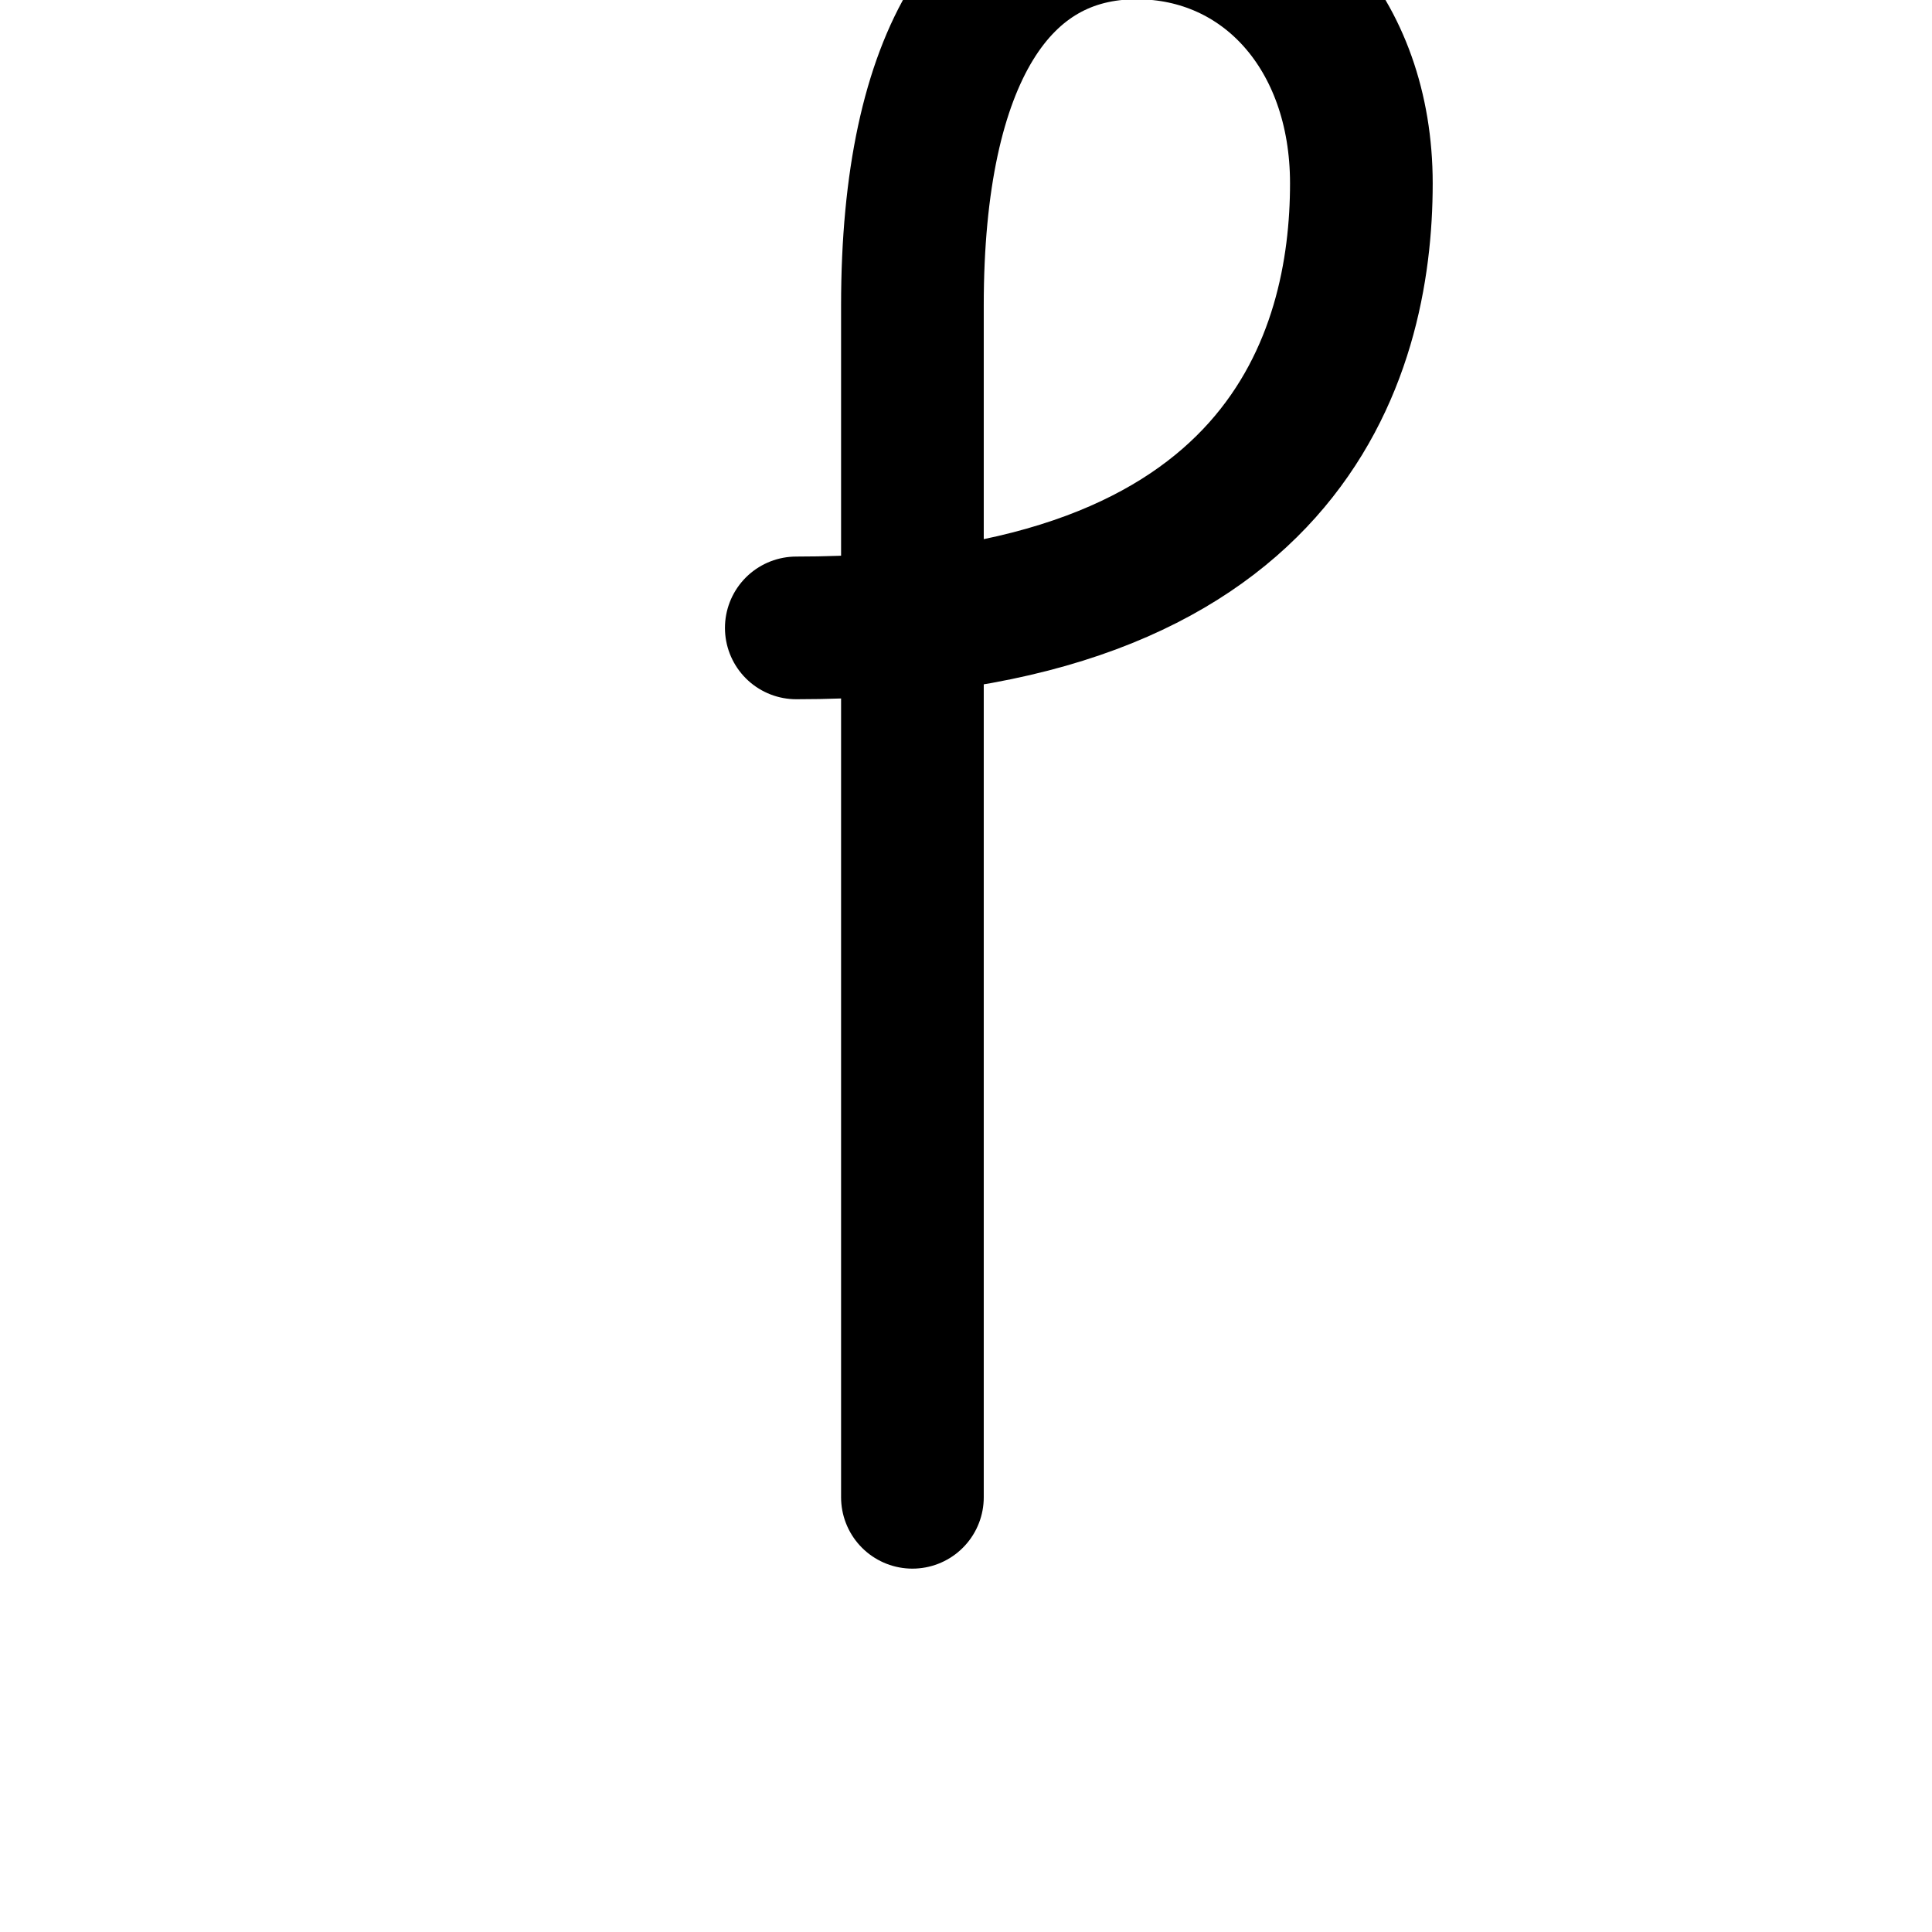
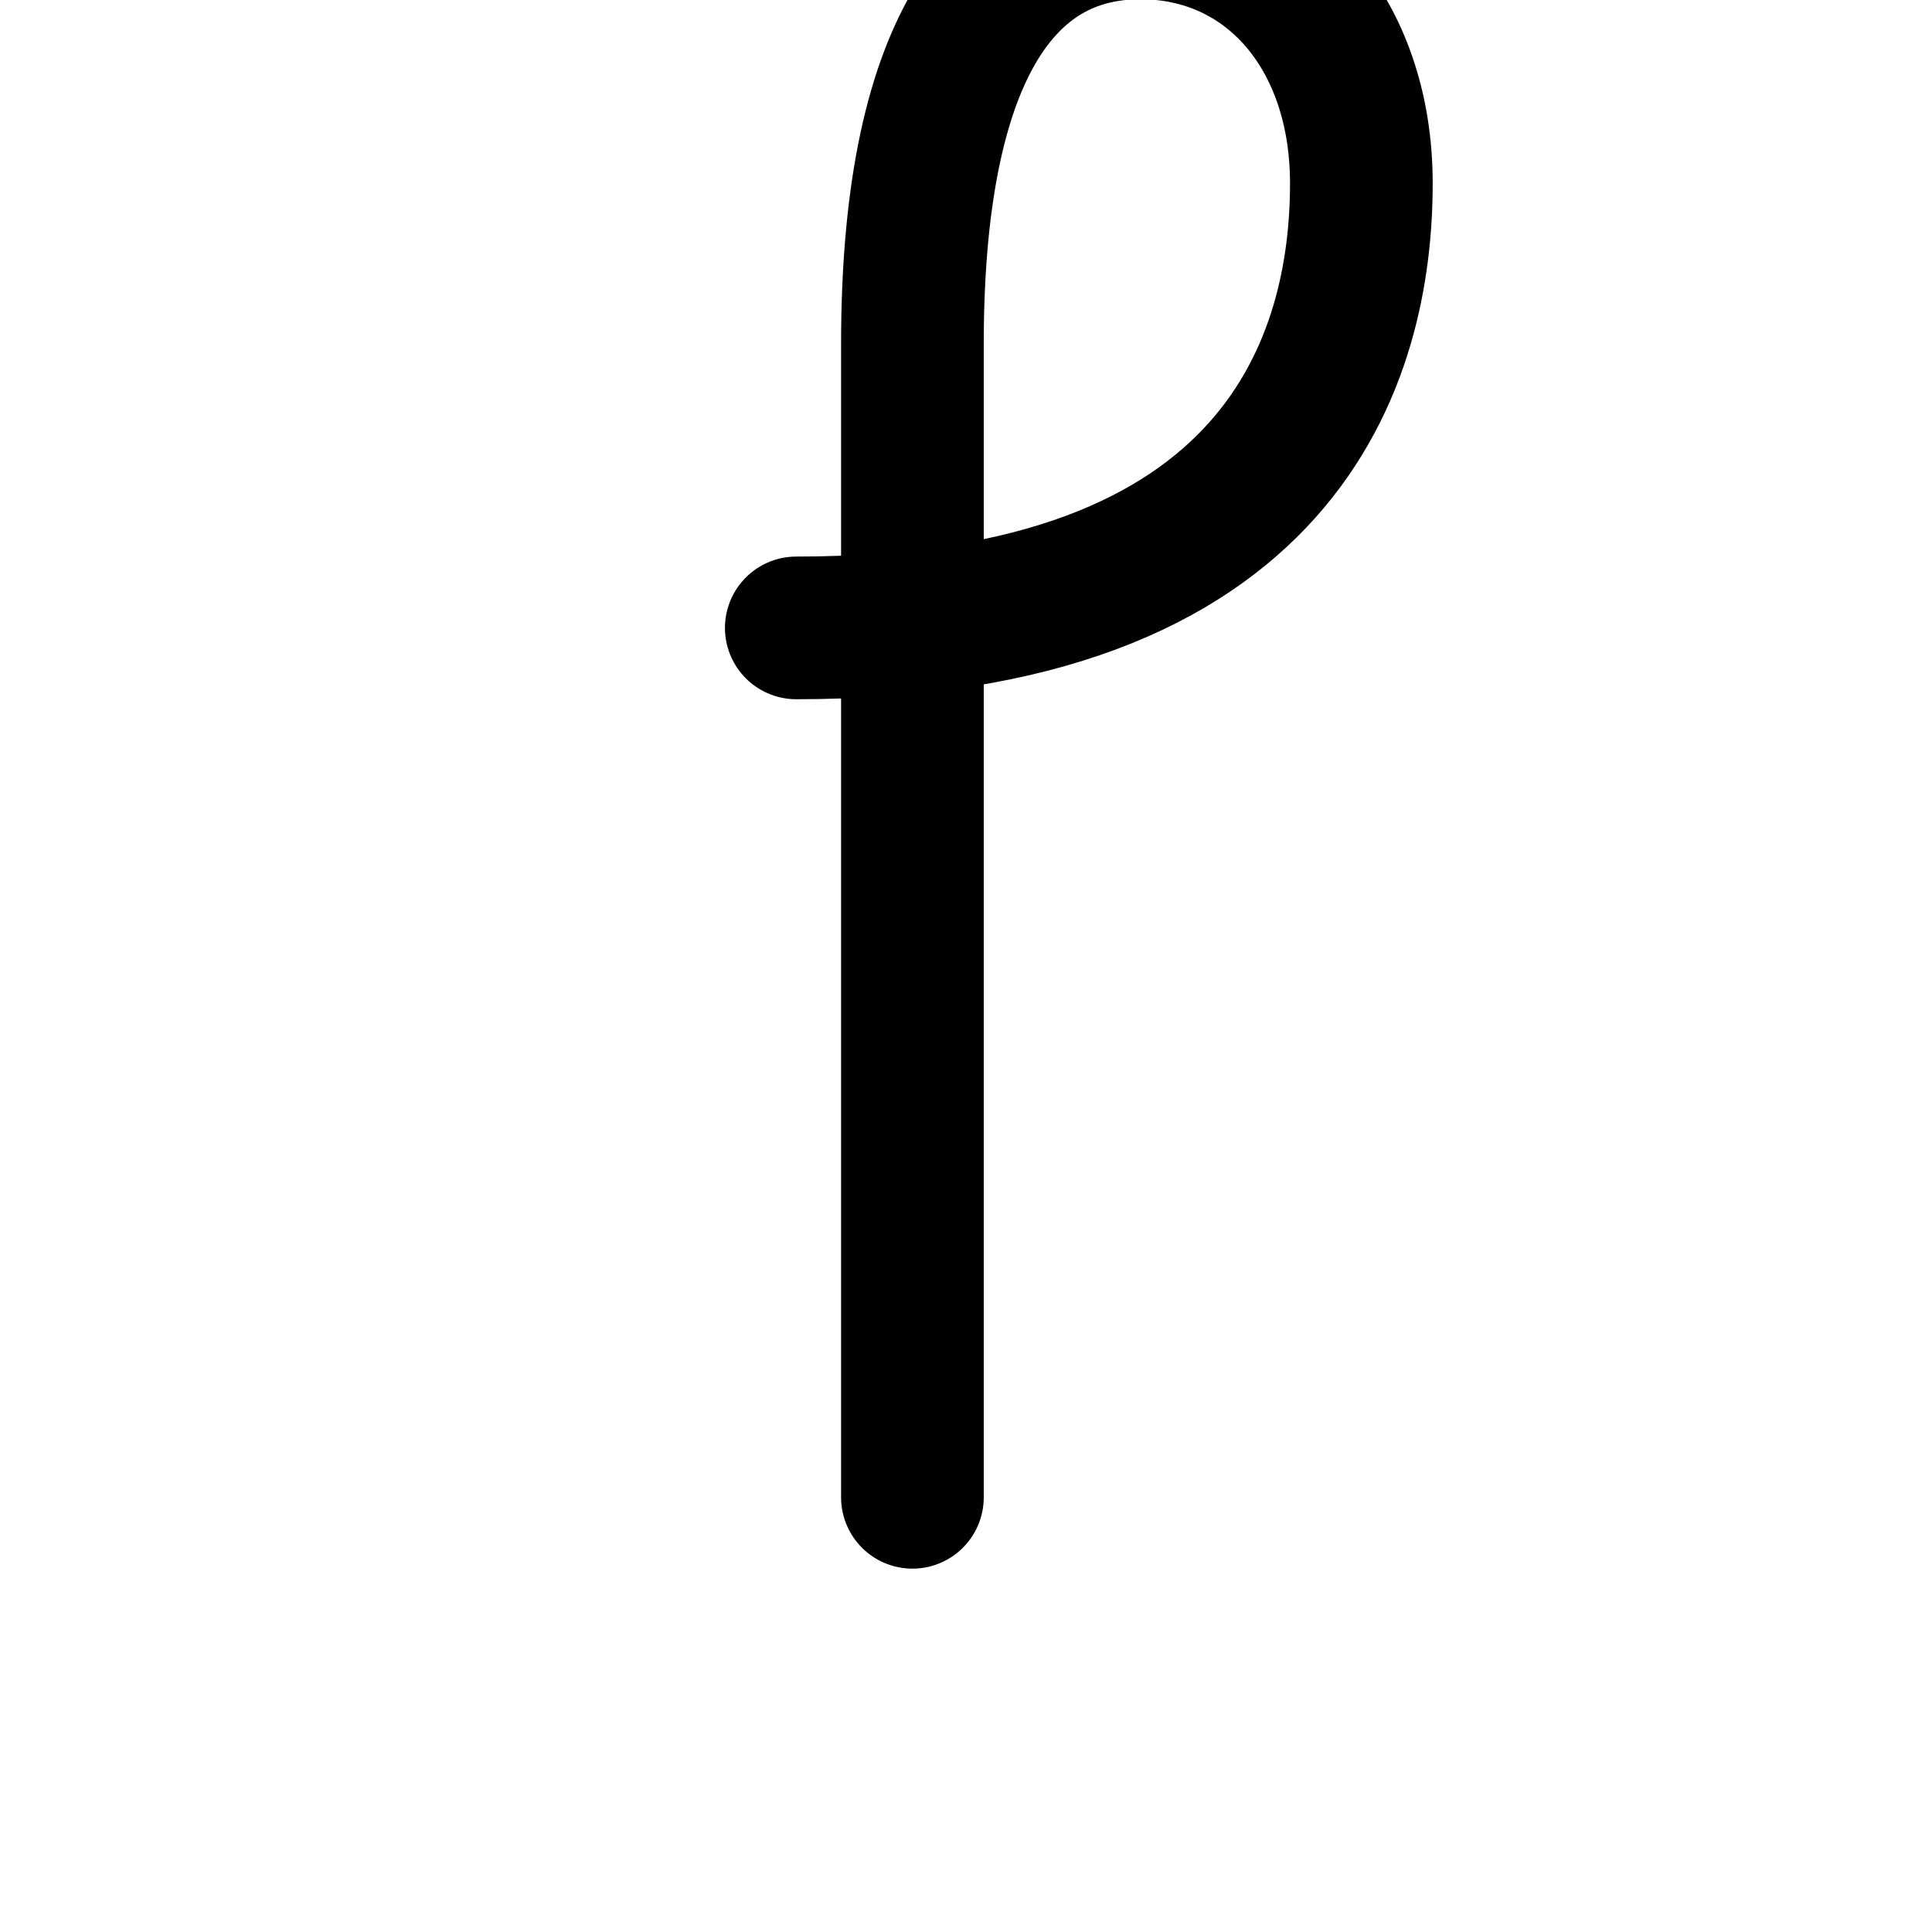
<svg xmlns="http://www.w3.org/2000/svg" version="1.1" viewBox="-10 0 1000 1000" id="svg2" width="1000" height="1000">
  <defs id="defs10" />
  <g id="g4720" transform="matrix(1.0663,0,0,-1.0663,68.33568,1499.684)" style="opacity:0.451" />
  <g transform="matrix(1,0,0,-1,0,1418)" id="g4" />
  <g id="g4720-4" transform="matrix(1.0663,0,0,-1.0663,136.9952,1604.197)" style="opacity:0.451" />
  <g transform="matrix(1,0,0,-1,68.65956,1522.513)" id="g4-5" />
-   <path style="fill:none;fill-rule:evenodd;stroke:#000000;stroke-width:73.846;stroke-linecap:round;stroke-linejoin:round;stroke-miterlimit:4;stroke-dasharray:none;stroke-opacity:1" d="M 462.266,775 V 158.066 c 0,-129.707 43.868,-195.373 116.05,-195.373 66.639,0 116.323,54.453 116.323,132.203 0,88.801 -39.103,230.104 -292.481,230.104" id="path4732-81" />
+   <path style="fill:none;fill-rule:evenodd;stroke:#000000;stroke-width:73.846;stroke-linecap:round;stroke-linejoin:round;stroke-miterlimit:4;stroke-dasharray:none;stroke-opacity:1" d="M 462.266,775 V 178.066 c 0,-150.317 45.868,-215.373 118.05,-215.373 66.639,0 114.323,54.453 114.323,132.203 0,88.801 -39.103,230.104 -292.481,230.104" id="path4732-81" />
</svg>
